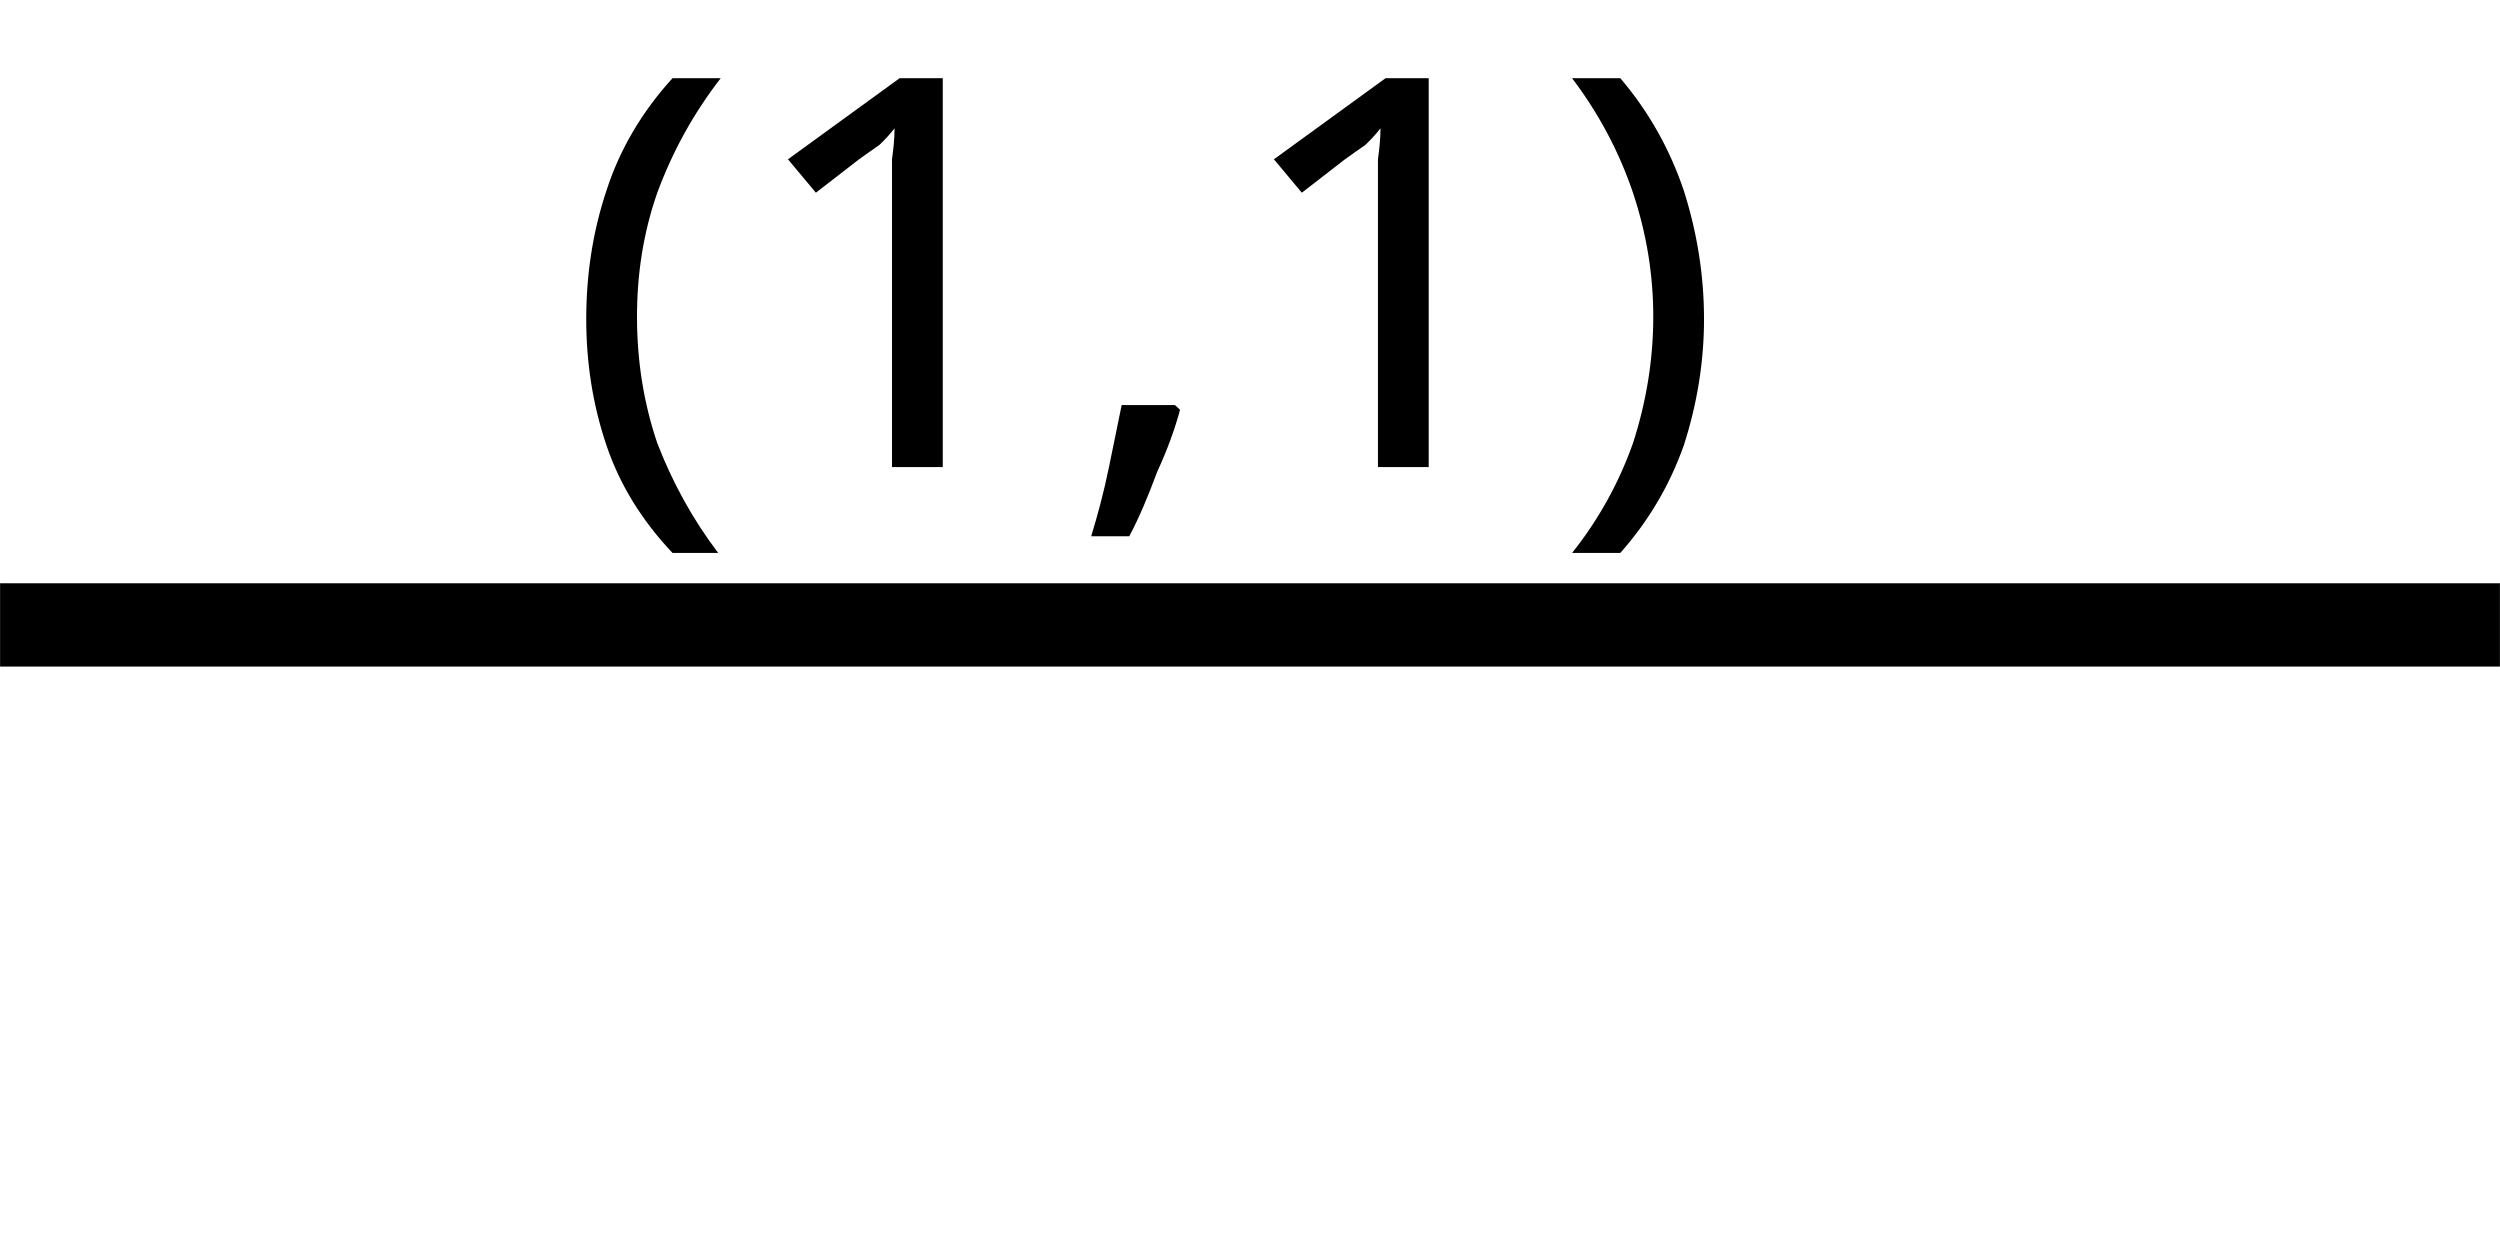
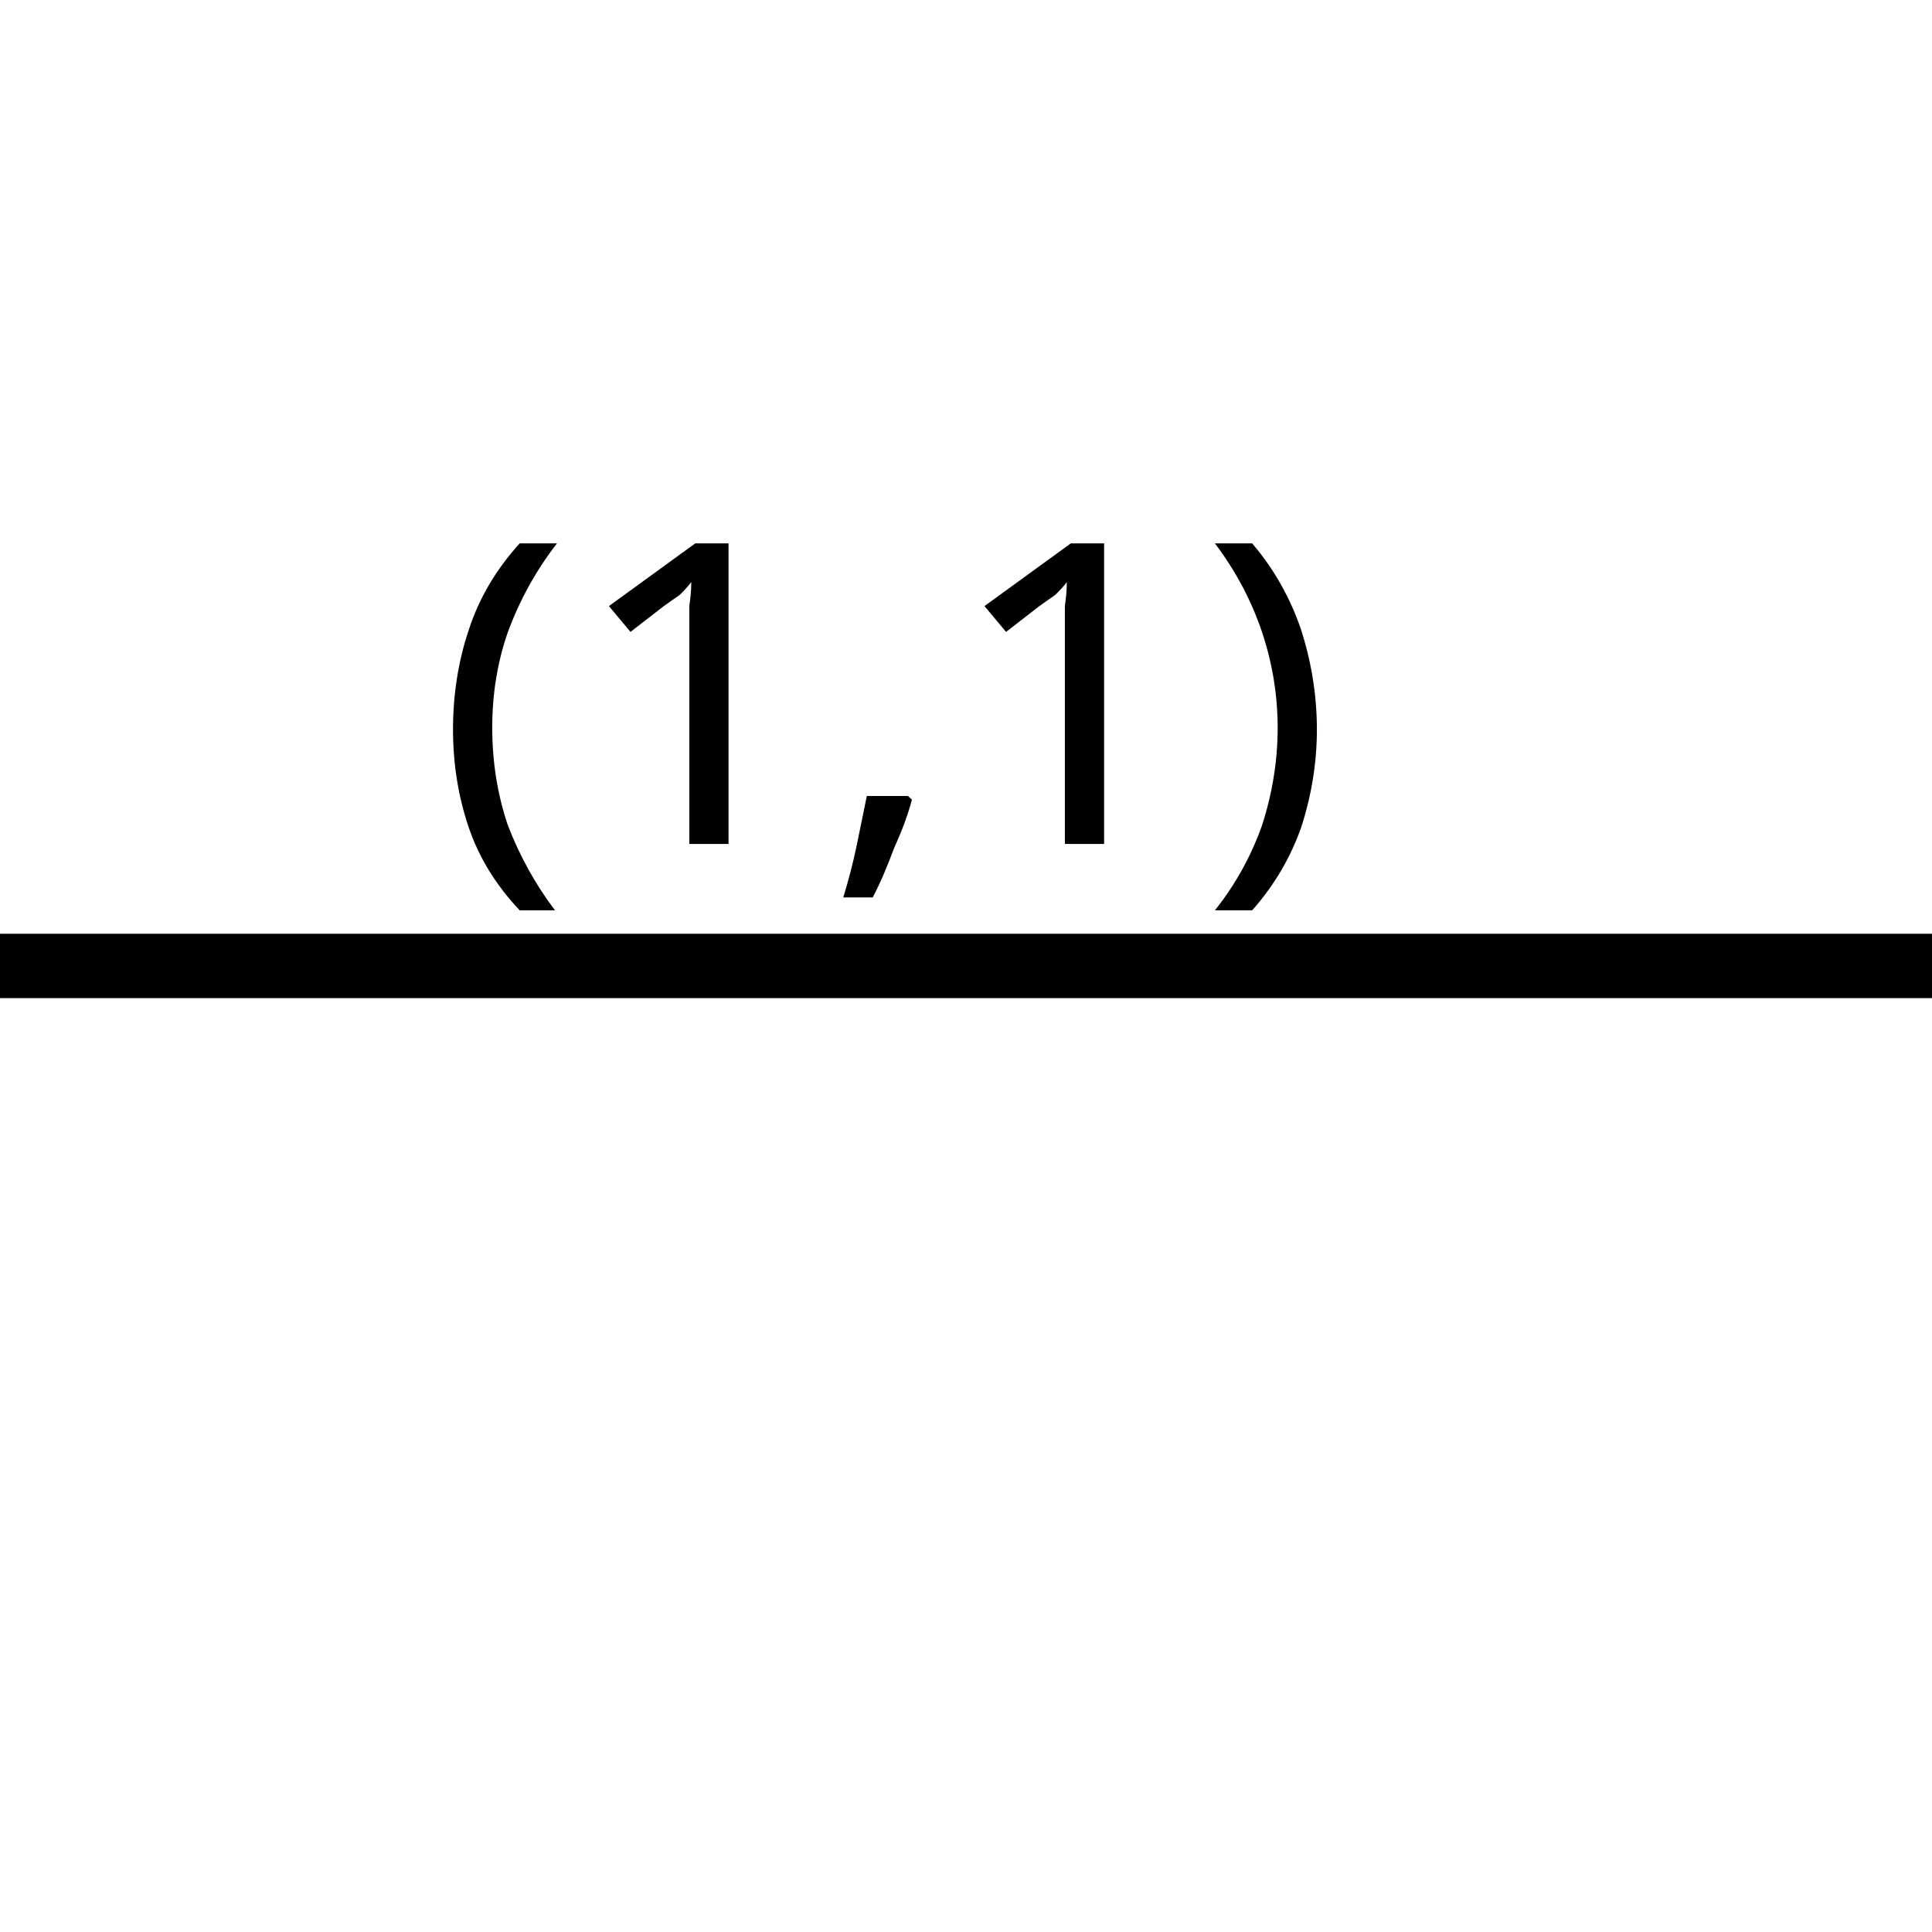
- <svg xmlns="http://www.w3.org/2000/svg" width="60" height="30" viewBox="0 0 15.875 7.938" version="1.1" id="svg8">
+ <svg xmlns="http://www.w3.org/2000/svg" width="60" height="60" viewBox="0 0 15.875 7.938" version="1.1" id="svg8">
  <defs id="defs2" />
  <g id="layer1" transform="translate(0,-289.0625)">
    <path style="fill:none;stroke:#000000;stroke-width:0.529;stroke-linecap:butt;stroke-linejoin:miter;stroke-miterlimit:4;stroke-dasharray:none;stroke-opacity:1" d="M 1.55e-7,293.031 H 15.875 v 0" id="path1952" />
    <text xml:space="preserve" style="font-style:normal;font-weight:normal;font-size:3.564px;line-height:1.25;font-family:sans-serif;letter-spacing:0px;word-spacing:0px;fill:#000000;fill-opacity:1;stroke:none;stroke-width:0.089" x="3.468" y="301.169" id="text1956" transform="scale(1.03131,0.9696409)">
      <tspan id="tspan1954" x="3.468" y="301.169" style="stroke-width:0.089">(1,1)</tspan>
    </text>
  </g>
</svg>
